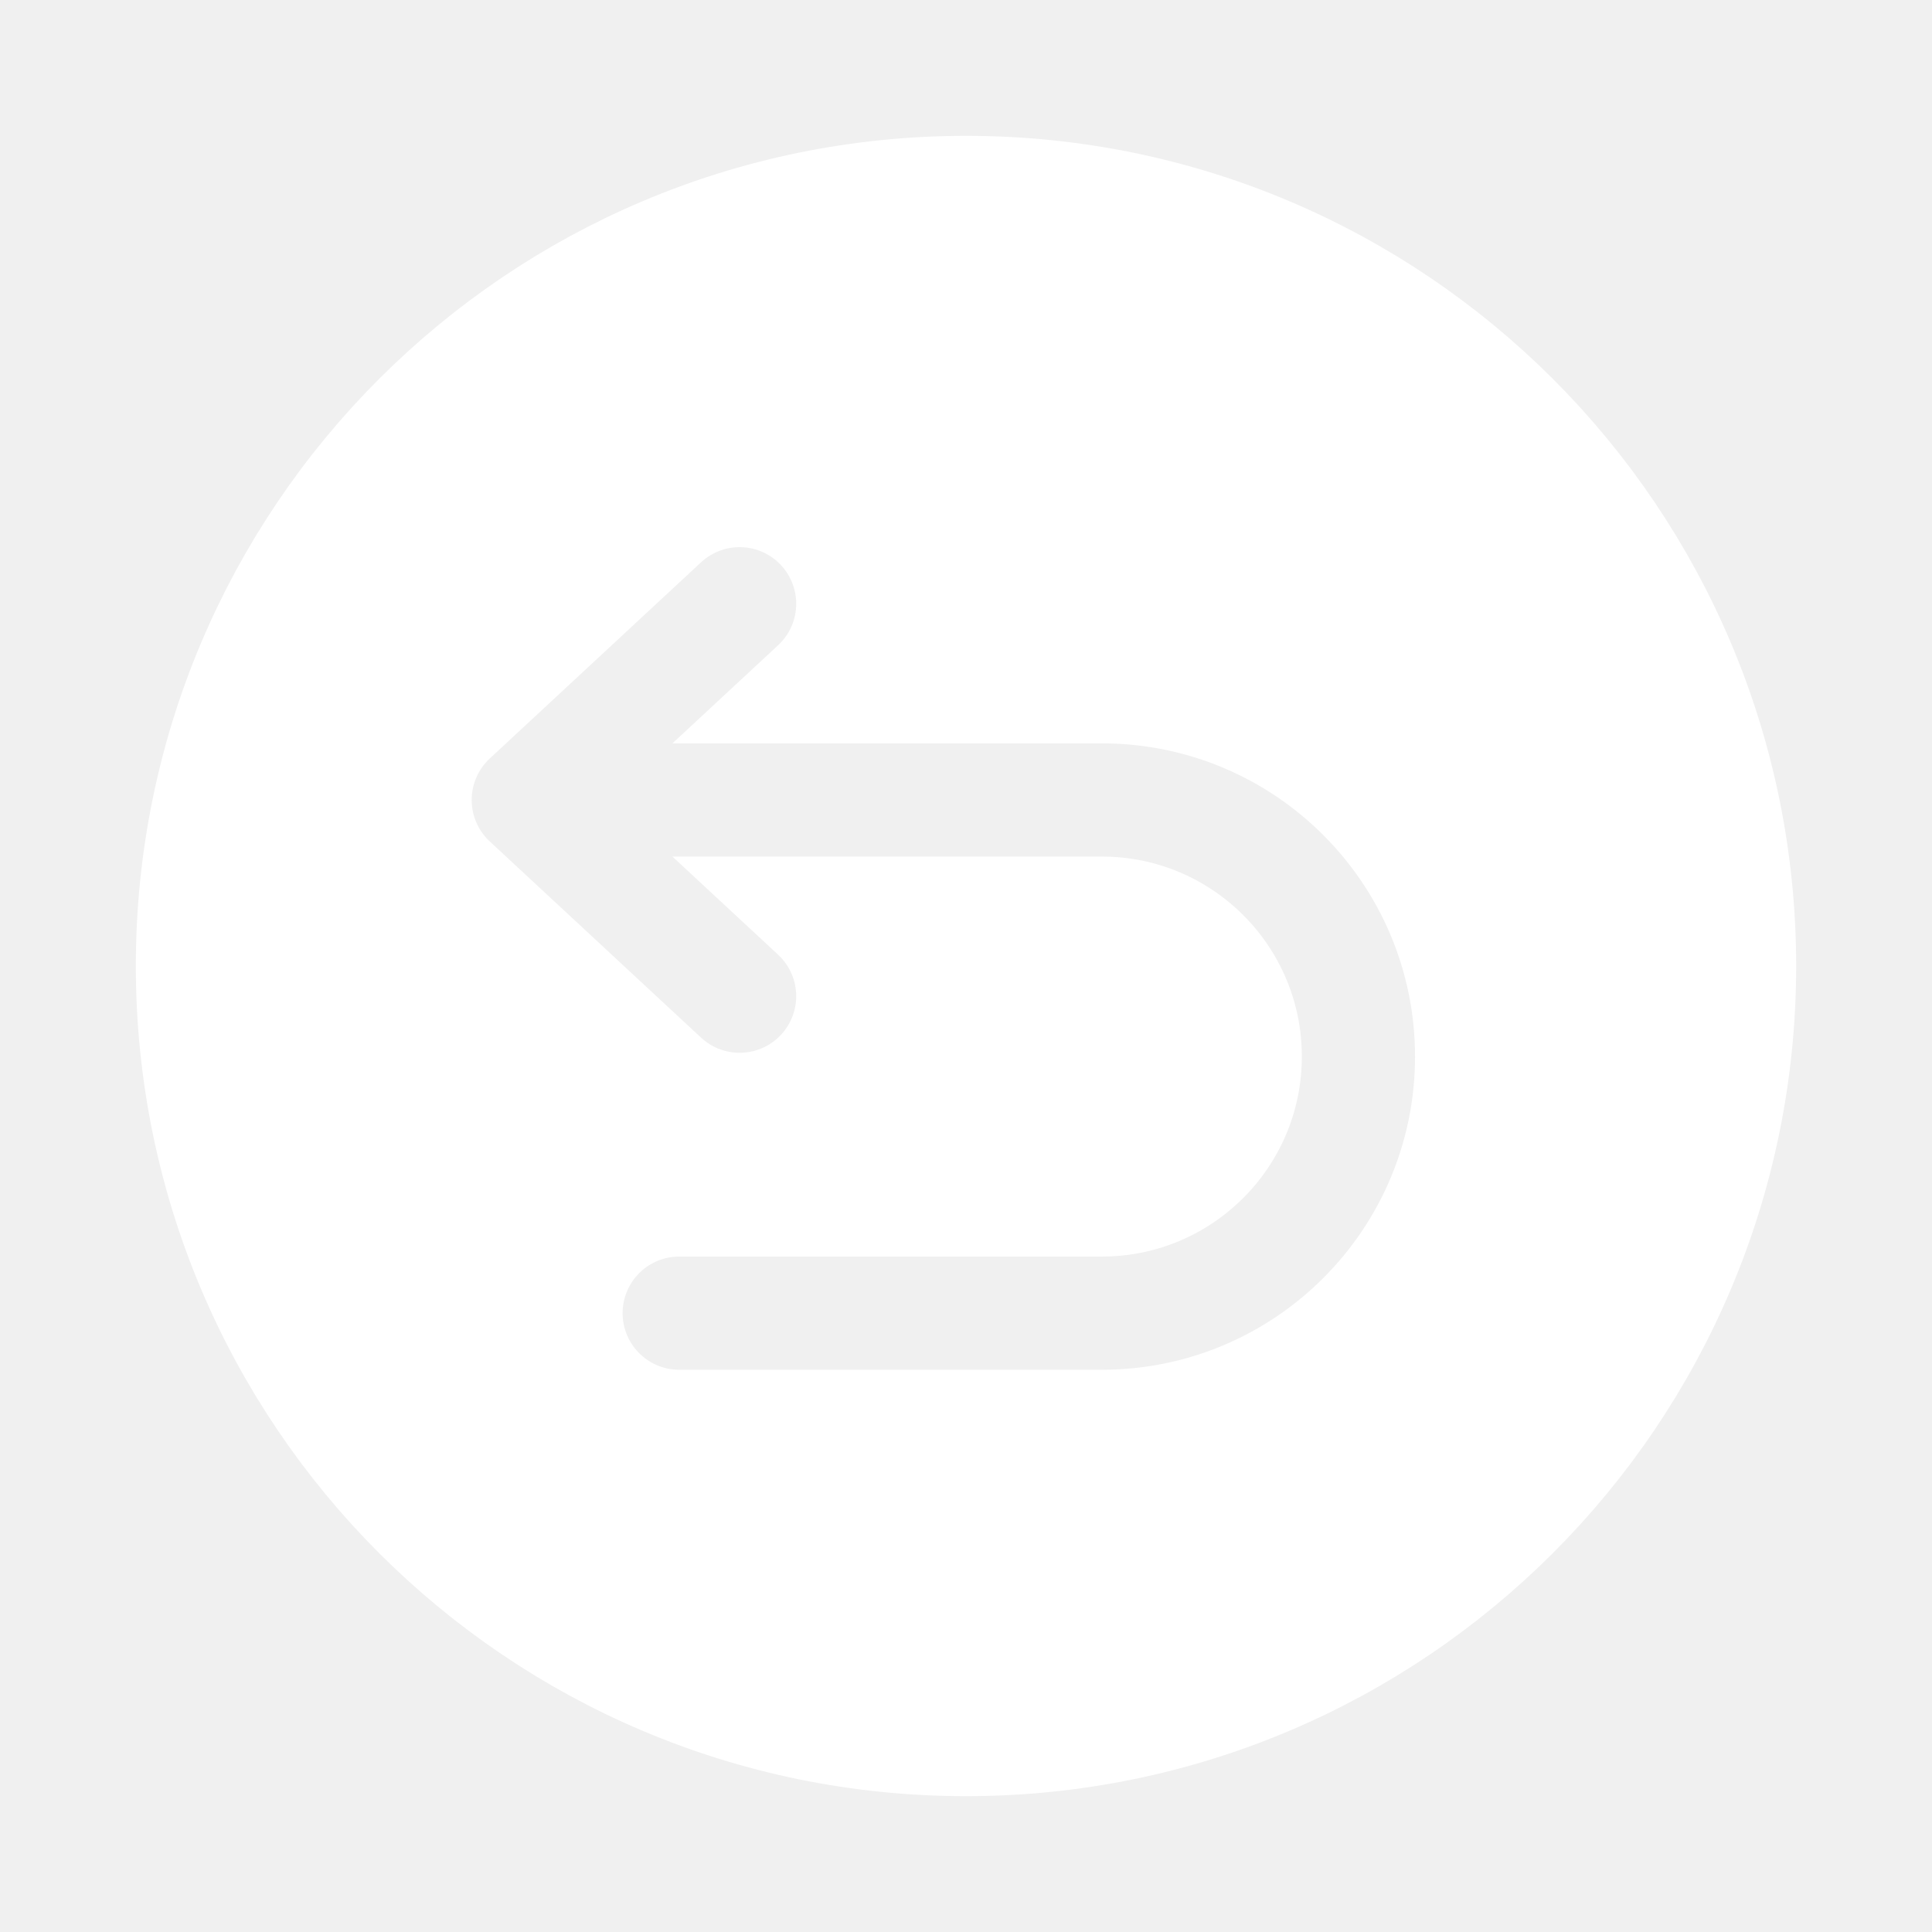
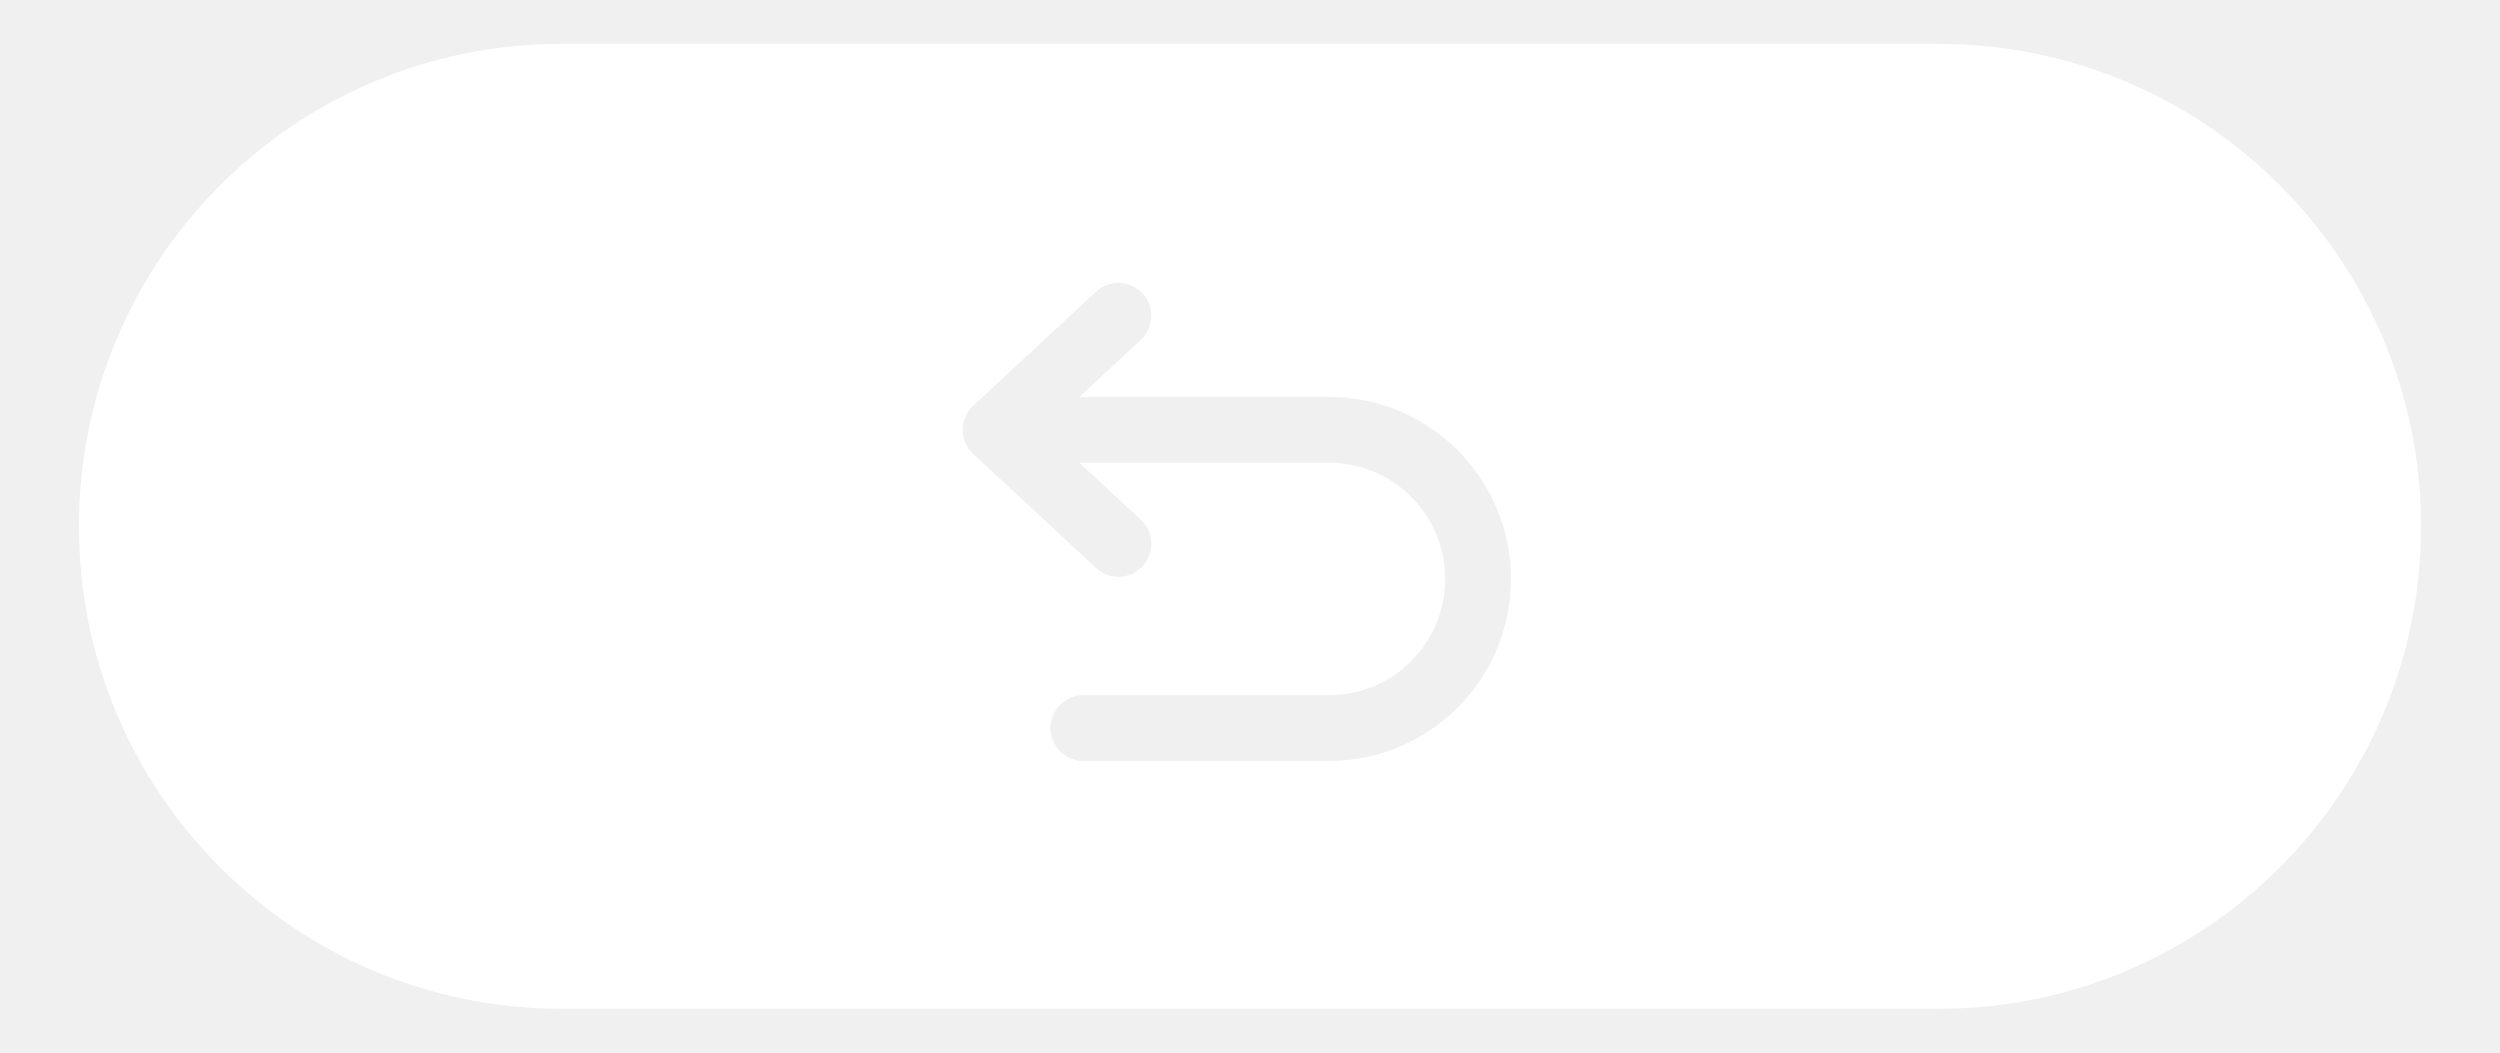
- <svg xmlns="http://www.w3.org/2000/svg" viewBox="0 0 512 512" width="512" height="512" role="img" aria-label="Back Button (Filled White)">
+ <svg xmlns="http://www.w3.org/2000/svg" viewBox="0 0 1140 480" width="1140" height="480" role="img" aria-label="Back Button (Filled White)">
  <defs>
-     <mask id="m-back" maskUnits="userSpaceOnUse" x="0" y="0" width="512" height="512">
-       <rect x="0" y="0" width="512" height="512" fill="#FFFFFF" />
-       <g transform="scale(4)">
+     <mask id="m-back" maskUnits="userSpaceOnUse" x="0" y="0" width="1140" height="480">
+       <rect x="0" y="0" width="1140" height="480" fill="#FFFFFF" />
+       <g transform="scale(4) translate(78.5 -4)">
        <path d="M 49 40 L 35 53 L 49 66" fill="none" stroke="#000000" stroke-width="7.5" stroke-linecap="round" stroke-linejoin="round" />
        <path d="M 38 53 L 73 53 A 17 17 0 0 1 73 87 L 45 87" fill="none" stroke="#000000" stroke-width="7.5" stroke-linecap="round" />
      </g>
    </mask>
  </defs>
  <g id="btn-back">
    <g mask="url(#m-back)">
      <g transform="scale(4)">
-         <circle cx="64" cy="64" r="52" fill="#FFFFFF" stroke="#FFFFFF" stroke-width="6" />
+         <rect x="12" y="8" width="261" height="104" rx="52" fill="#FFFFFF" stroke="#FFFFFF" stroke-width="6" />
      </g>
    </g>
  </g>
</svg>
